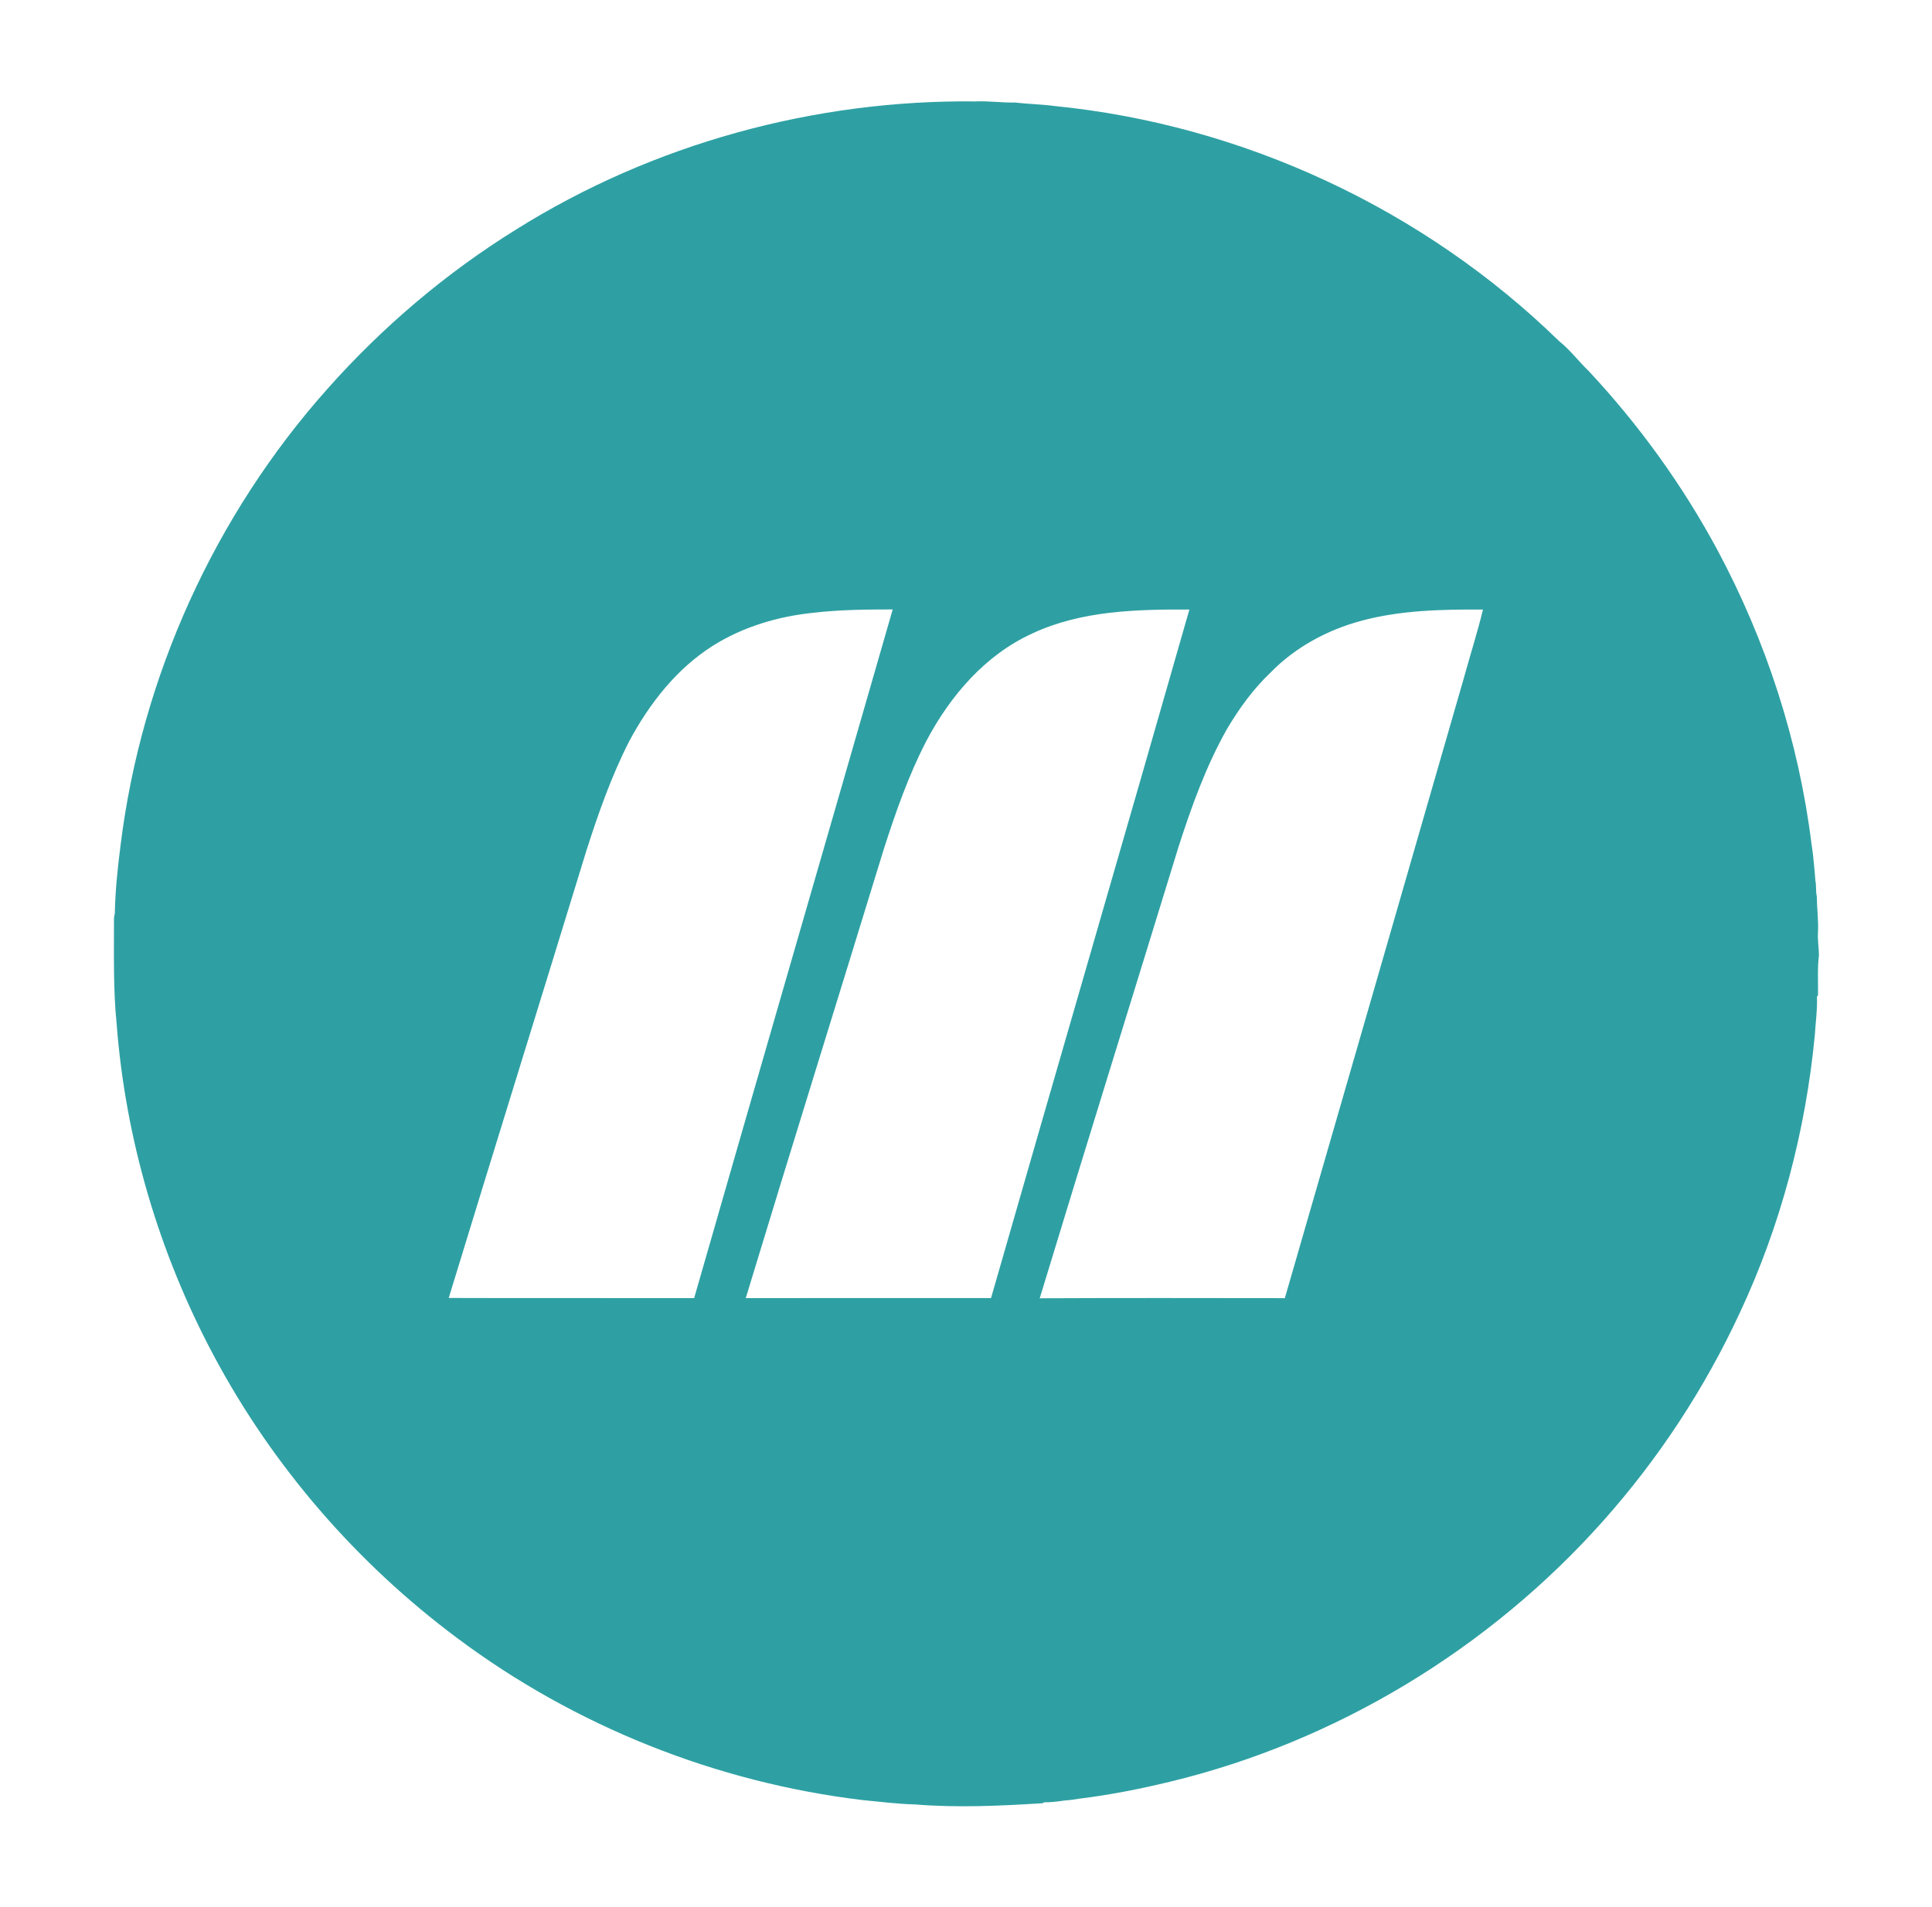
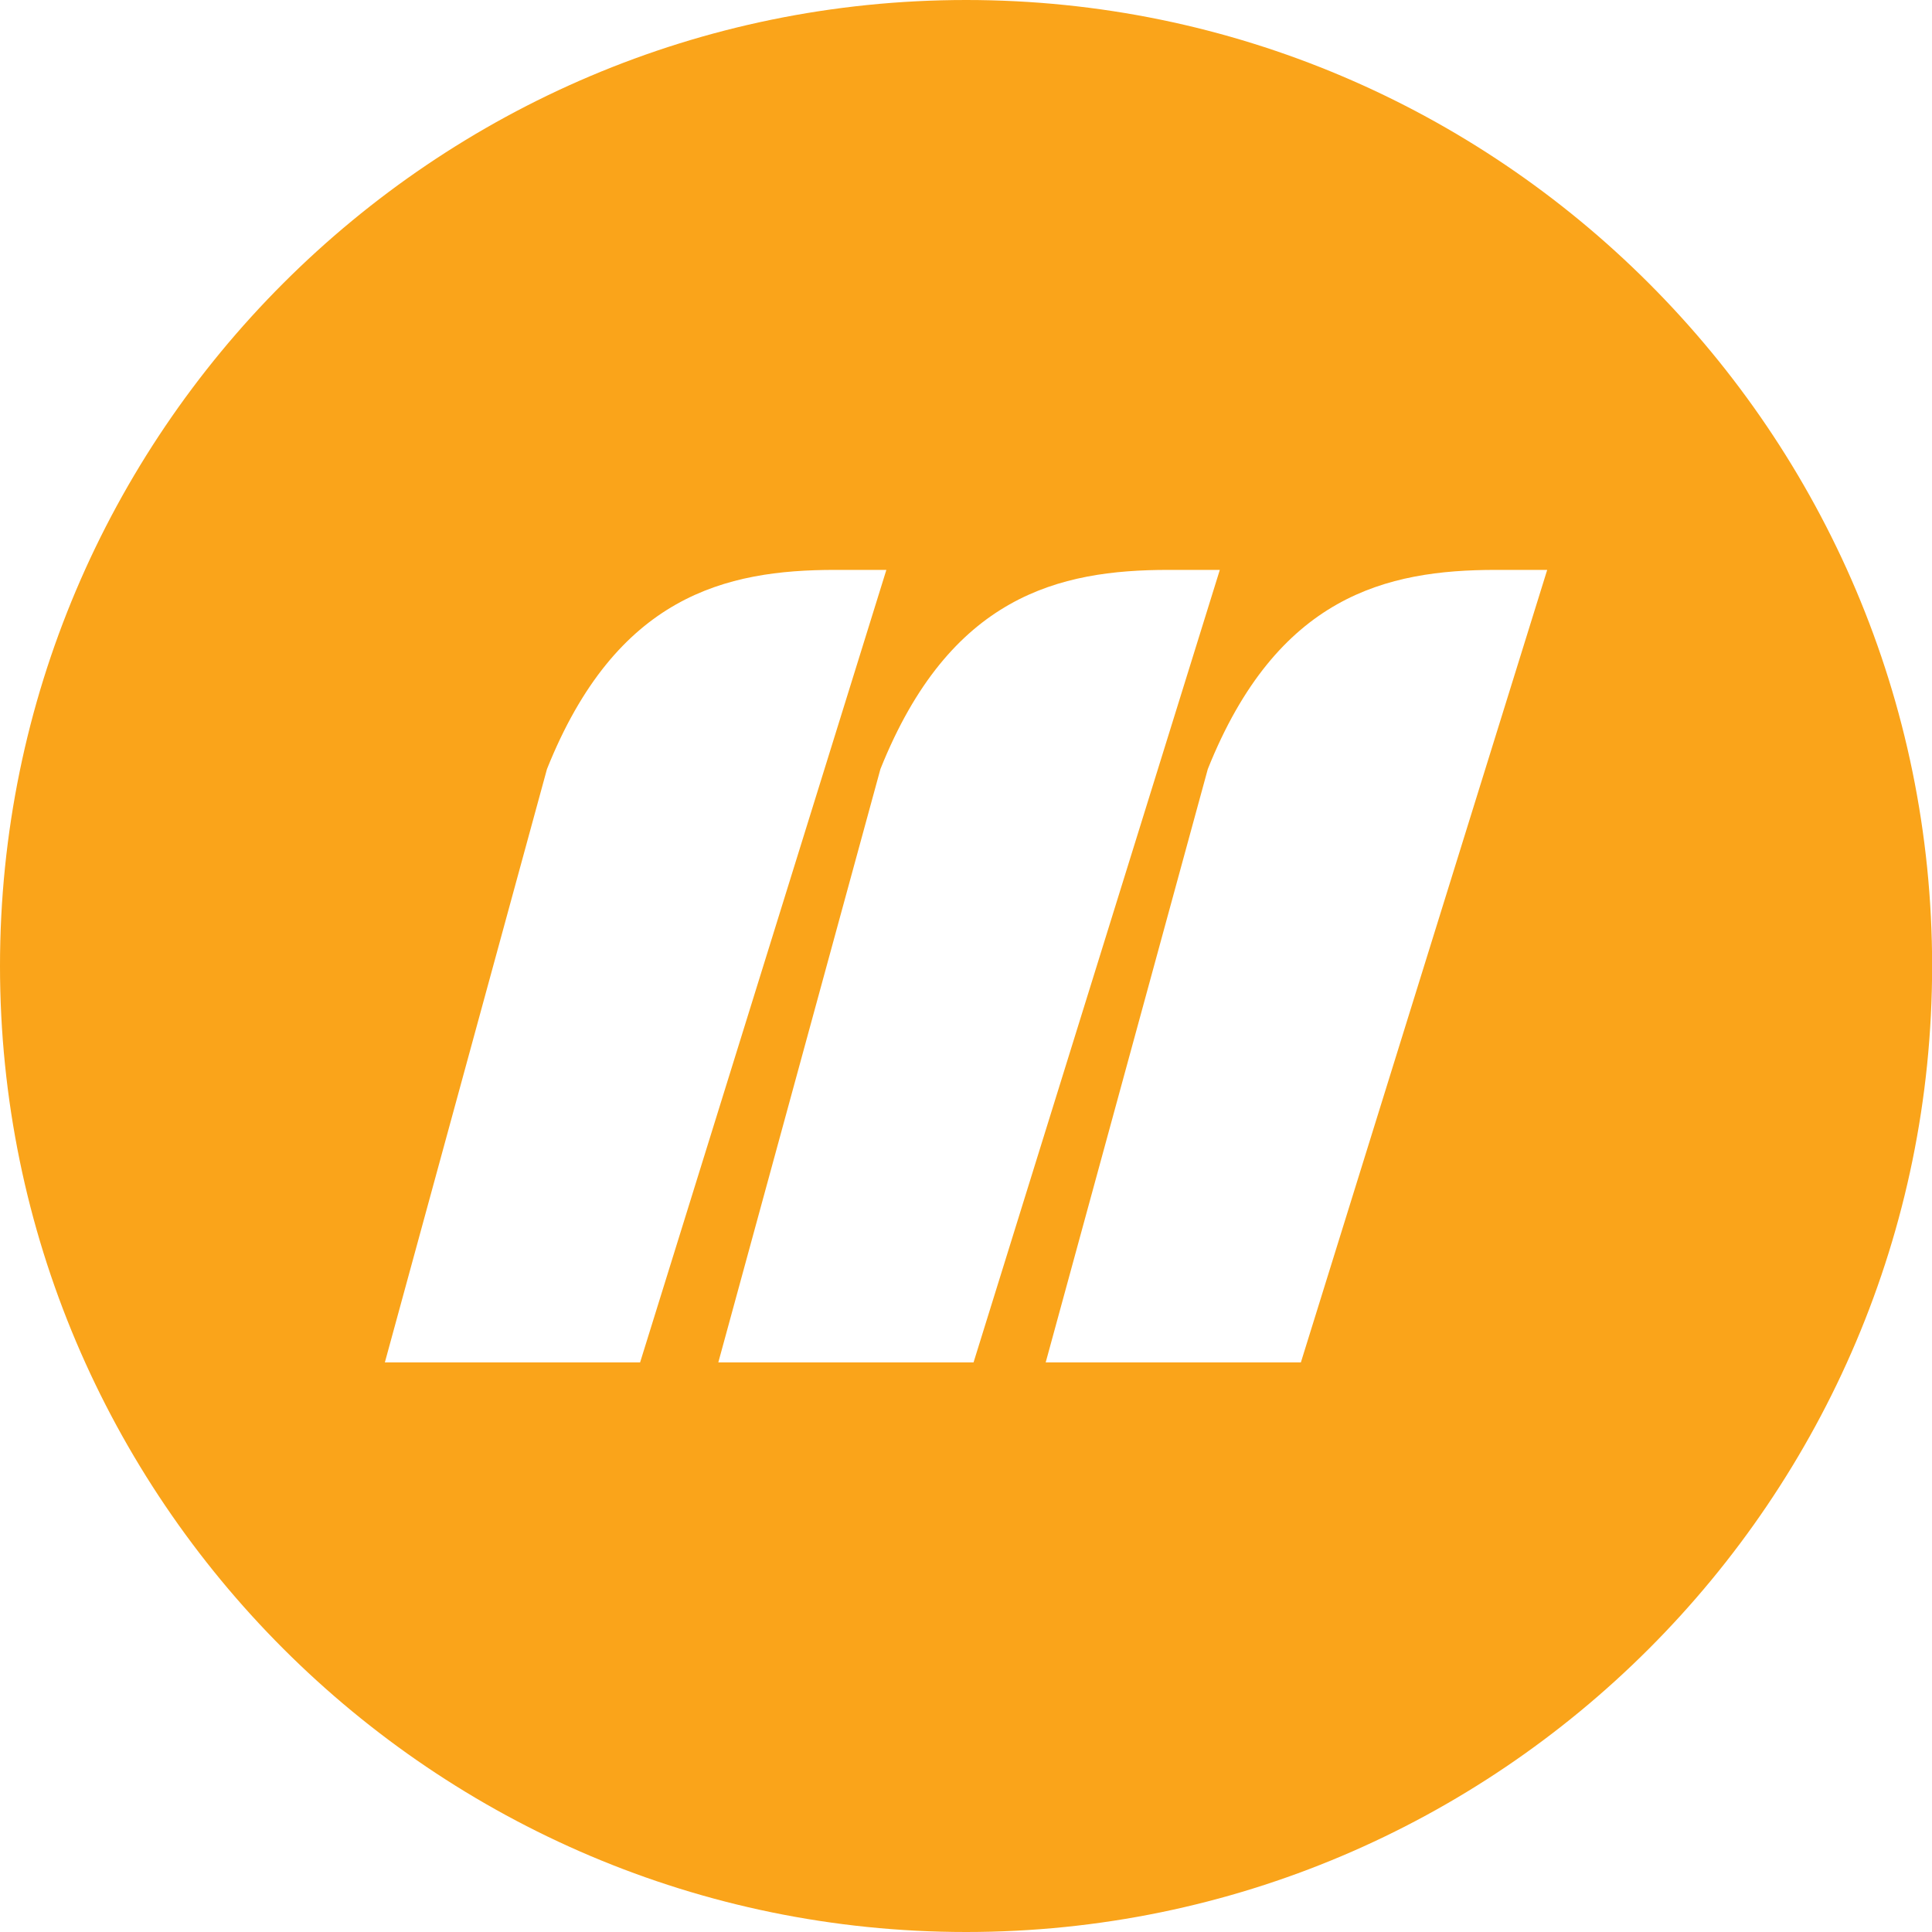
- <svg xmlns="http://www.w3.org/2000/svg" version="1.1" id="Layer_1" x="0px" y="0px" width="1000px" height="987px" viewBox="0 0 1000 987" enable-background="new 0 0 1000 987" xml:space="preserve">
-   <g>
-     <g>
-       <path fill="#2EA0A3" d="M267.29,118.71c70.7-44.28,154.38-67.17,237.7-66.21c6.81-0.29,13.57,0.72,20.39,0.58    c6.7,0.79,13.521,0.87,20.24,1.78c97.489,9.63,191.199,53.28,261.319,121.68c5.75,4.59,10.16,10.54,15.44,15.61    c25.979,27.82,48.45,58.94,66.5,92.47c25.32,47.21,42.14,99.05,48.75,152.24c0.24,1.75,0.46,3.5,0.74,5.25    c0.39,4.59,1,9.16,1.26,13.77c0.63,2.71,0.06,5.55,0.78,8.26c0,6.15,0.9,12.26,0.58,18.43c-0.271,3.98,0.43,7.92,0.5,11.89    c-0.881,6.86-0.36,13.79-0.49,20.69l-0.55,0.859c0.26,6.641-0.71,13.25-1.101,19.87c-4.77,49.66-17.67,98.61-38.869,143.81    c-18.131,39.051-42.011,75.45-70.65,107.61c-58.891,66.2-138.09,114.261-224.29,135.061c-15.46,3.74-31.12,6.829-46.92,8.77    c-2.65,0.46-5.33,0.801-8.011,1c-3.35,0.5-6.729,0.9-10.119,0.87l-0.84,0.48c-22.041,1.38-44.24,2.42-66.271,0.609    c-8.96-0.229-17.86-1.359-26.77-2.229c-75.74-9.05-148.96-38.221-210.04-83.93c-51.98-38.771-95.46-88.95-125.96-146.221    c-28.26-52.93-45.64-111.739-50.23-171.59c-1.8-17.81-1.34-35.74-1.39-53.63c-0.02-1.23,0.13-2.43,0.439-3.61    c0.23-11.72,1.45-23.41,2.94-35.03c10.73-87.36,48.7-171.08,107.3-236.76C198.05,169.16,230.96,141.22,267.29,118.71z     M421.19,317.19c-18.32,1.86-36.47,7.21-52.13,17.04c-18.92,11.96-33.06,30.14-43.49,49.7c-9.21,18.12-15.96,37.35-22.13,56.68    c-23.64,77.13-47.61,154.16-71.18,231.31c42.34,0.149,84.68-0.01,127.03,0.08c34.11-118.88,68.59-237.65,102.77-356.51    C448.41,315.52,434.76,315.6,421.19,317.19z M534.39,327.9c-24.43,11.06-42.649,32.4-54.95,55.76    c-9.15,17.65-15.71,36.48-21.82,55.36C433.81,516.7,409.59,594.26,386,672c42.32-0.069,84.64,0,126.96-0.029    c34.08-118.851,68.7-237.551,102.67-356.431C588.24,315.43,559.68,316.08,534.39,327.9z M704.65,321.36    c-17.621,4.72-34.271,13.71-47.041,26.83c-8.959,8.51-16.25,18.62-22.529,29.2c-10.86,19.23-18.34,40.1-25.09,61.05    c-23.91,77.89-48.141,155.68-71.83,233.64c42.279-0.21,84.58-0.1,126.869-0.061c30.86-106.659,61.631-213.35,92.381-320.04    c3.33-12.16,7.199-24.19,10.18-36.44C746.52,315.46,725.13,315.82,704.65,321.36z" />
-     </g>
-   </g>
+ <svg xmlns="http://www.w3.org/2000/svg" viewBox="0 0 318.67 318.67">
+   <defs>
+     <style>.a{fill:#faa41a;}</style>
+   </defs>
+   <path class="a" d="M184,22C96.12,22,24.64,93.48,24.64,181.33S96.12,340.67,184,340.67s159.33-71.48,159.33-159.34S271.83,22,184,22ZM88.12,246.72l26.74-97.87C126.3,120.25,144.35,116,162.35,116V116h8.49L130.22,246.72Zm55,0,26.74-97.87C181.3,120.25,199.35,116,217.35,116V116h8.49L185.22,246.72Zm96.09,0H197.12l26.74-97.87C235.3,120.25,253.35,116,271.35,116V116h8.49Z" transform="translate(-24.64 -22)" />
</svg>
